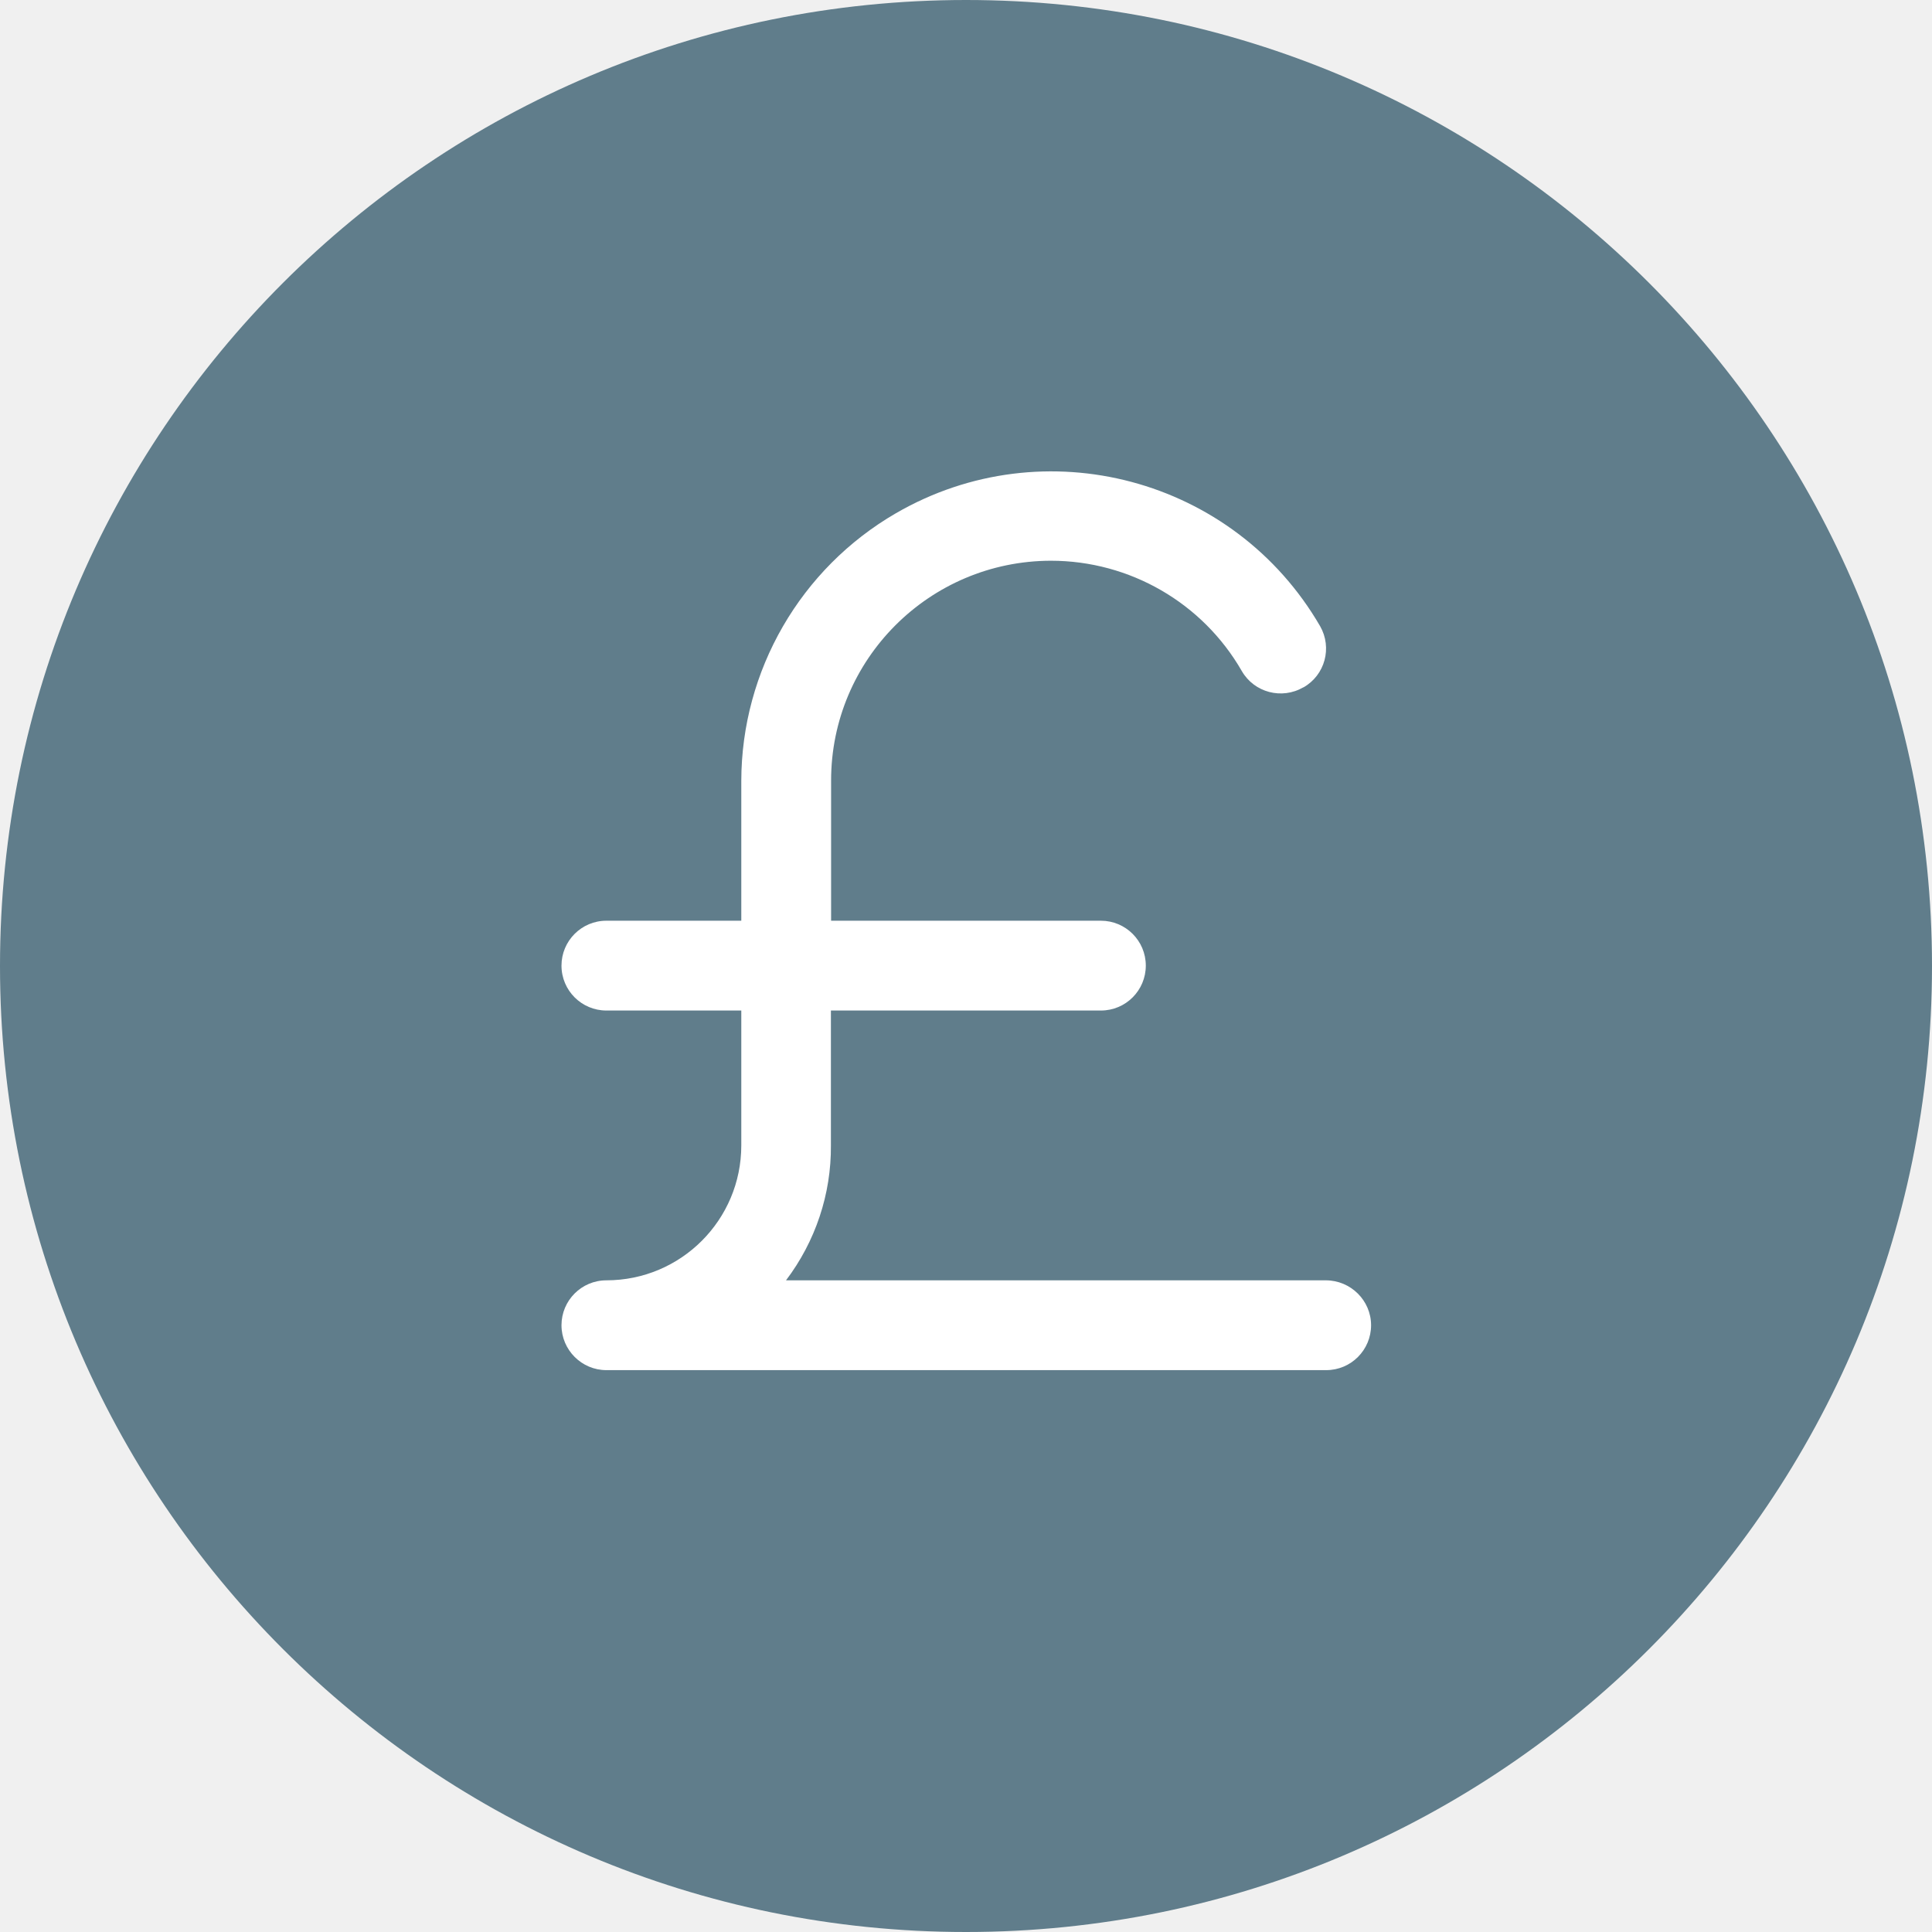
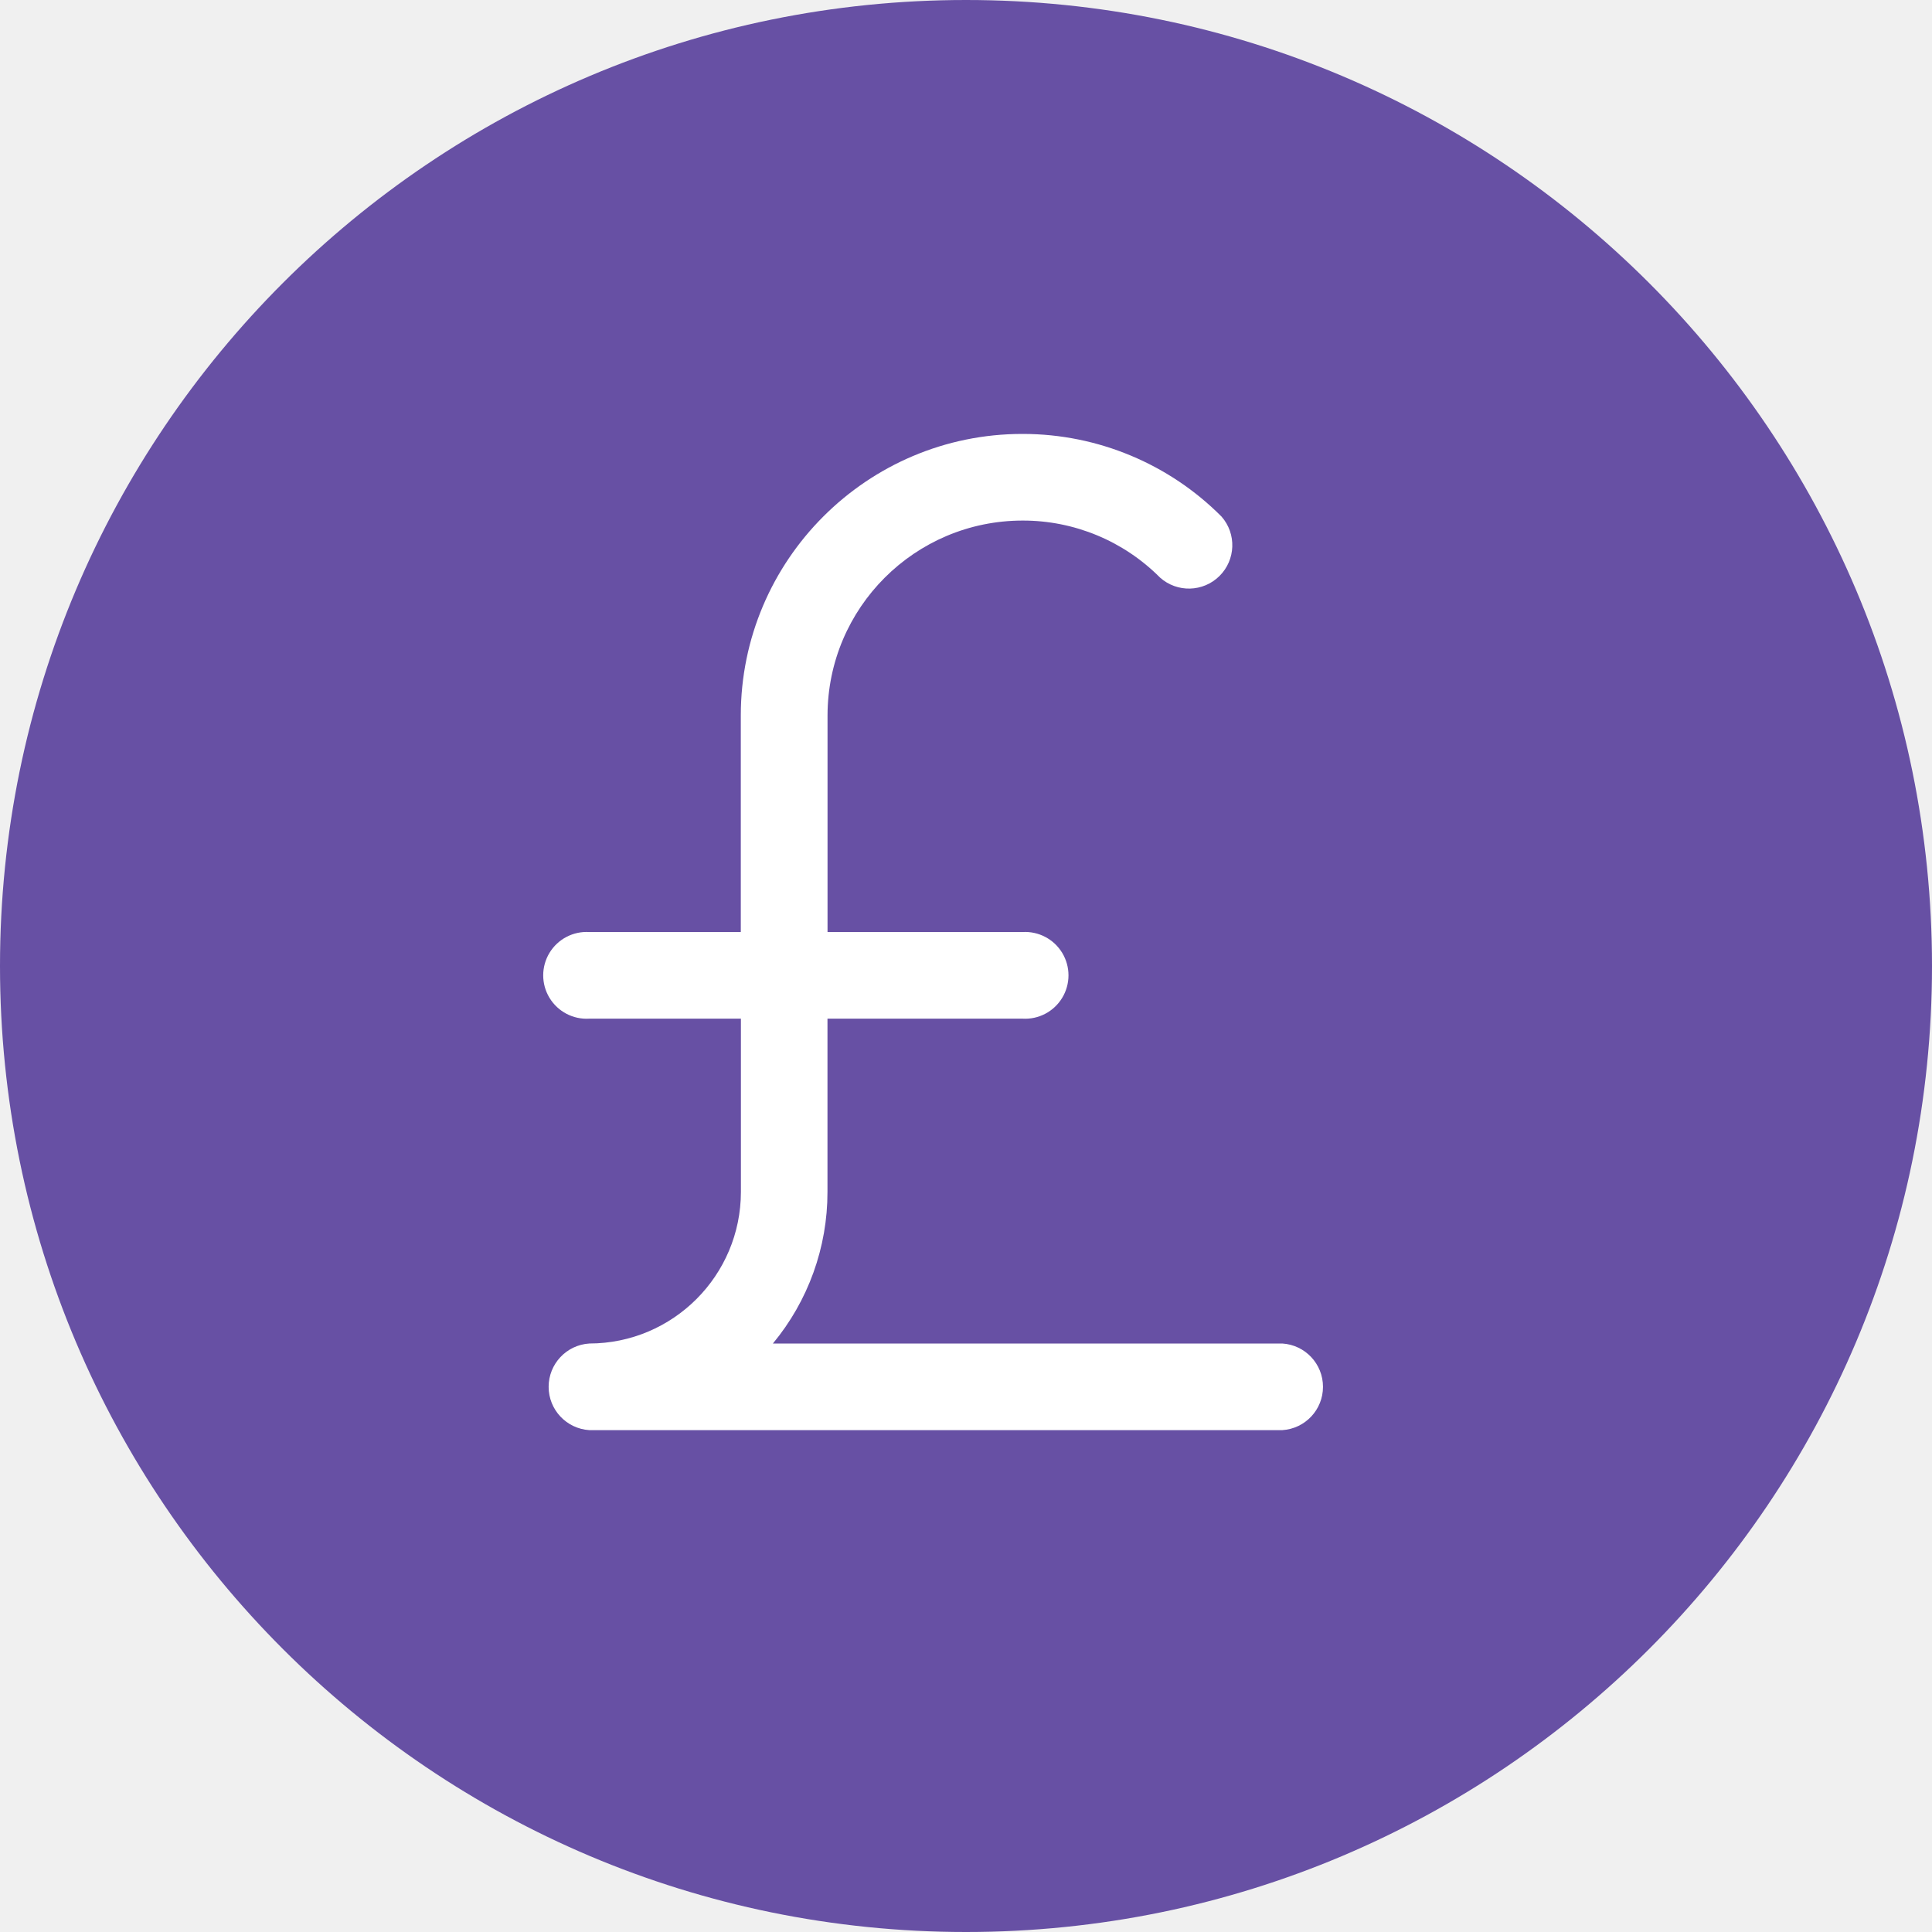
<svg xmlns="http://www.w3.org/2000/svg" viewBox="0 0 1024 1024">
-   <circle cx="512" cy="512" r="512" style="fill:#607d8b" />
-   <path d="M702.7 678.6H416.6c15.6-20.6 24-45.7 23.8-71.5v-71.5h143.1c13.2 0 23.8-10.7 23.8-23.8 0-13.2-10.7-23.8-23.8-23.8h-143v-74.1c-.1-64.4 52.1-116.6 116.5-116.7 41.8 0 80.4 22.3 101.2 58.5 6.6 11.4 21.2 15.2 32.6 8.6h.1c11.4-6.5 15.3-21 8.8-32.4-45.6-78.6-146.2-105.4-224.8-59.9-50.6 29.3-81.9 83.4-82 141.9V488h-71.5c-13.2 0-23.8 10.7-23.8 23.8 0 13.2 10.7 23.8 23.8 23.8h71.5v71.5c0 39.5-32 71.5-71.5 71.5-13.2 0-23.8 10.7-23.8 23.8s10.7 23.8 23.8 23.8h381.5c13.2 0 23.8-10.7 23.8-23.8s-10.8-23.8-24-23.8z" style="fill:#fff" />
+   <circle cx="512" cy="512" r="512" style="fill:#6750a4" />
+   <path d="M679.65 712.09h-270a125.68 125.68 0 0 0 28.93-80.35v-91.83h103.3a23 23 0 1 0 0-45.91H438.61V379.22A103.44 103.44 0 0 1 542 275.91a102.37 102.37 0 0 1 72.83 30.21 23 23 0 0 0 32.63-32.3 148.62 148.62 0 0 0-105-43.83h-.6c-82.28 0-149.22 66.94-149.22 149.22V494h-80.29a23 23 0 1 0 0 45.91h80.35v91.83a80.44 80.44 0 0 1-80.35 80.35 23 23 0 0 0 0 45.91h367.3a23 23 0 0 0 0-45.91Z" style="fill:#fff" />
</svg>
